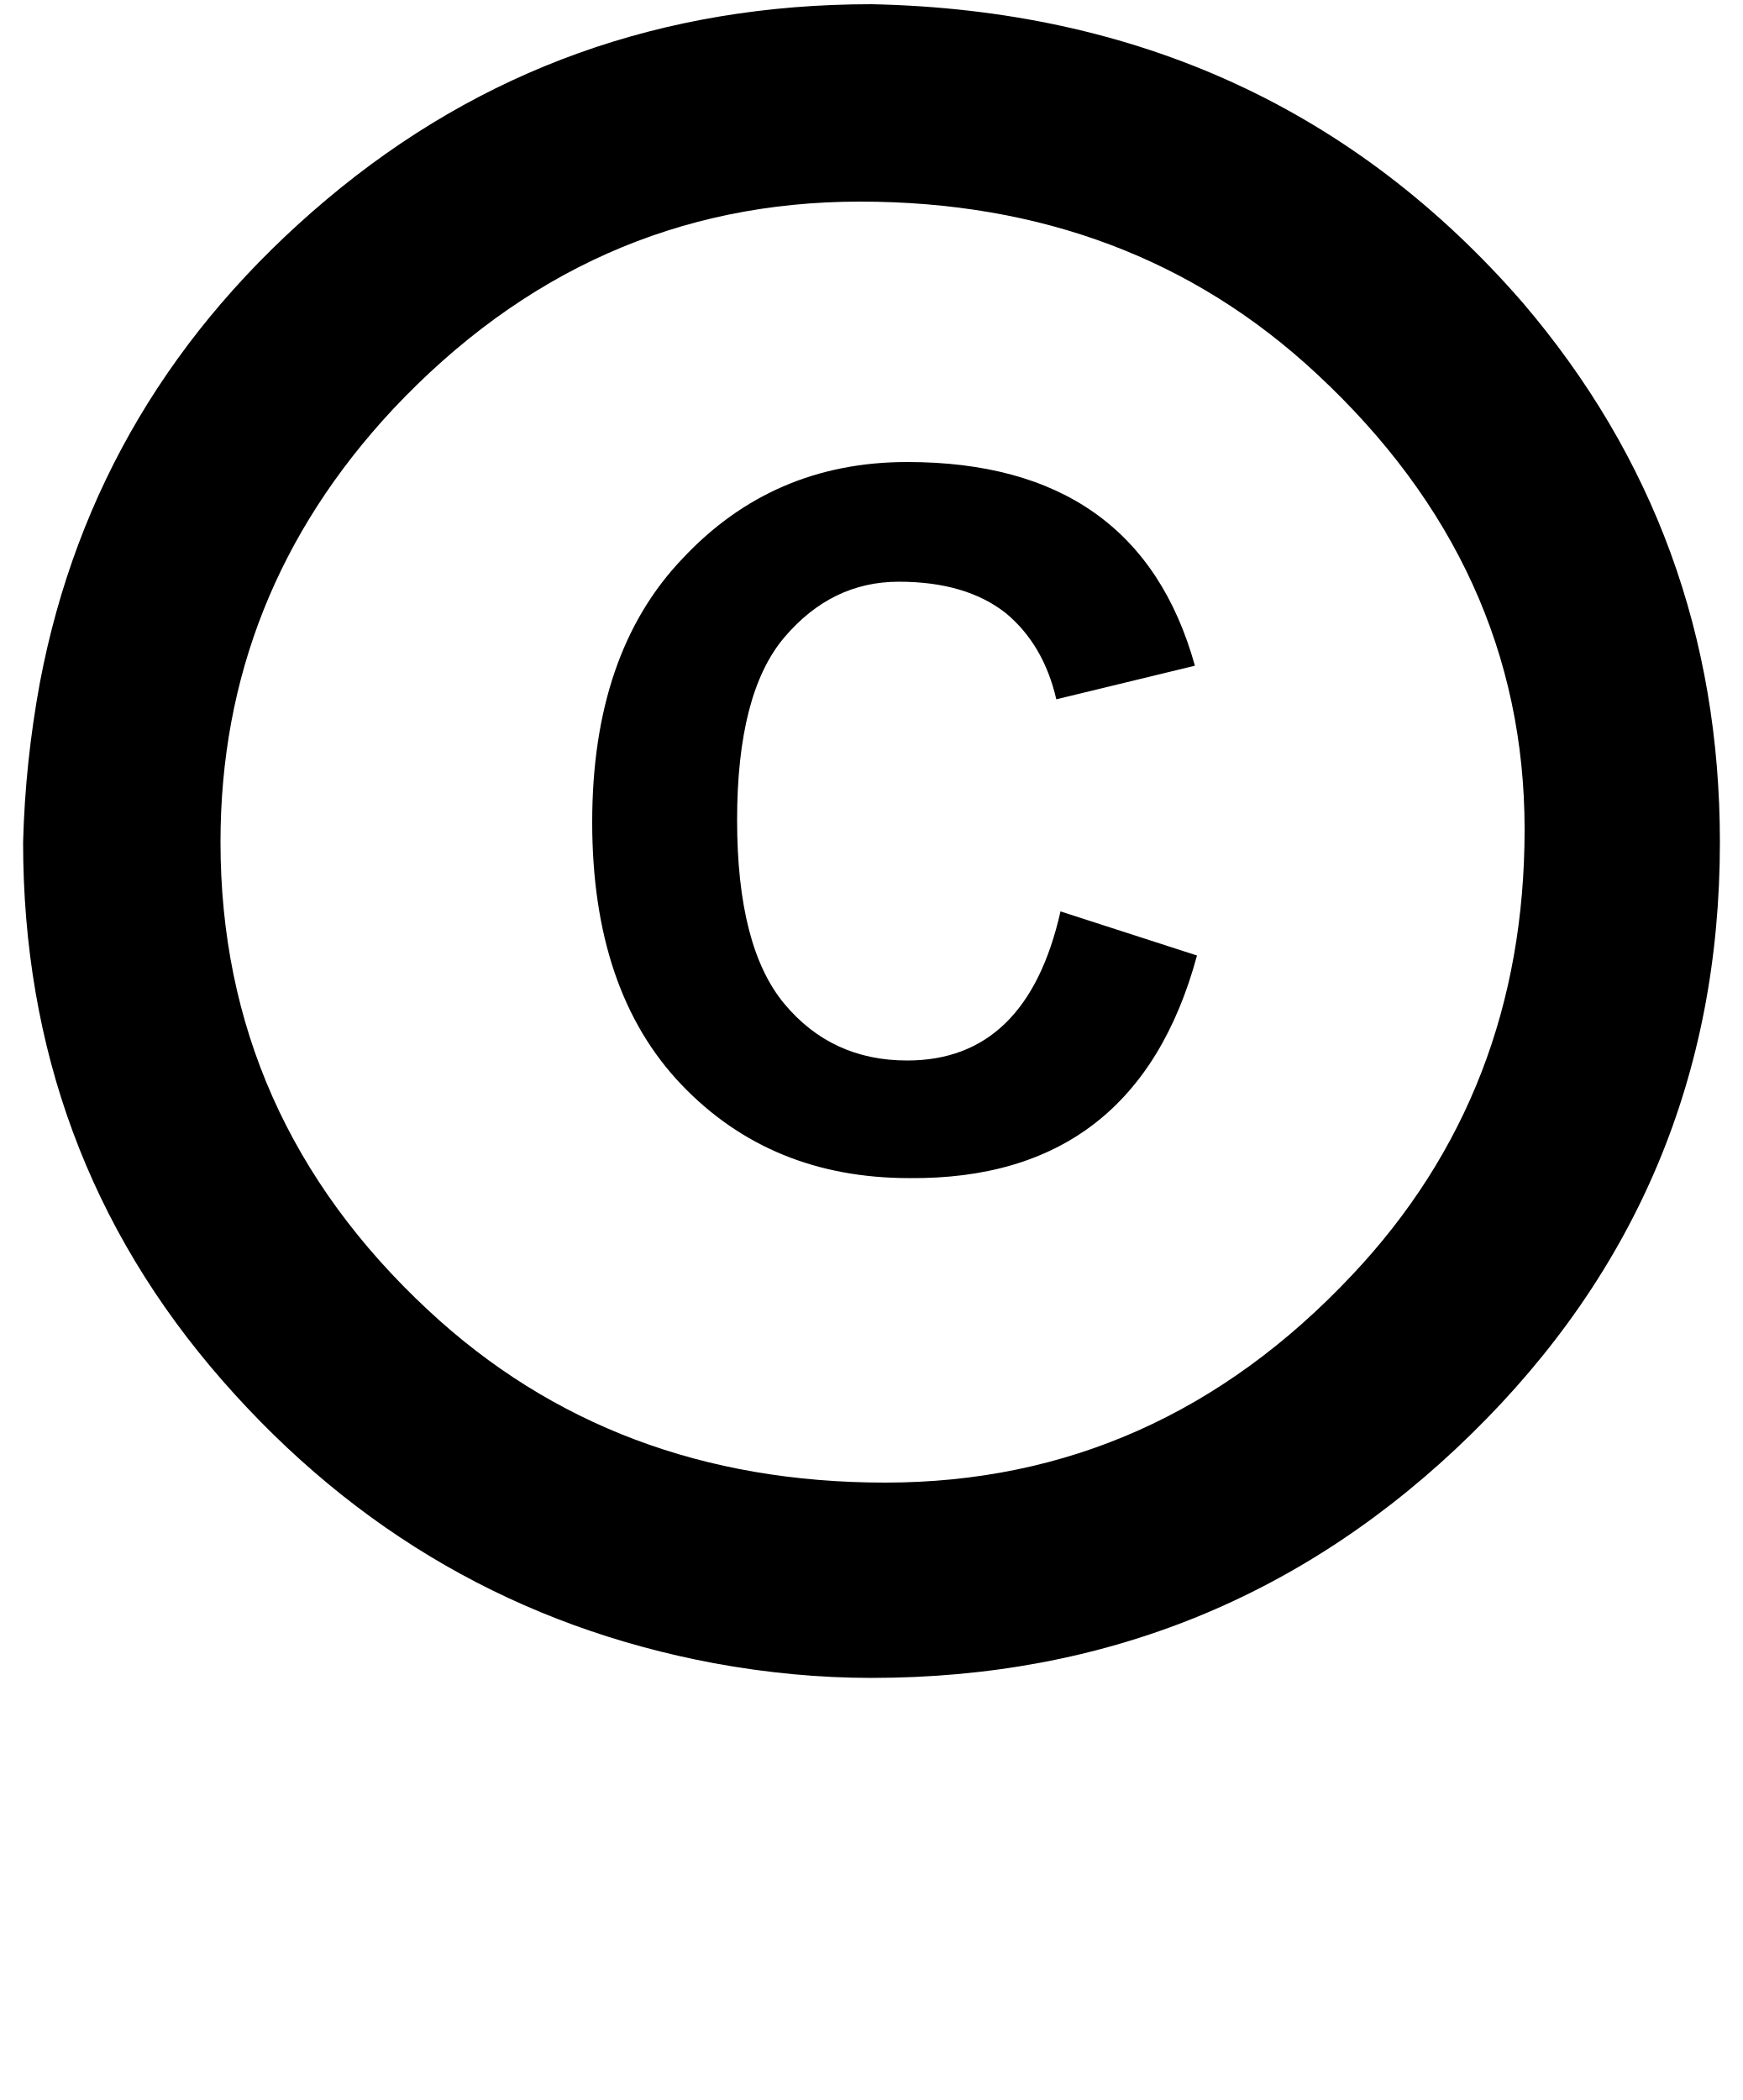
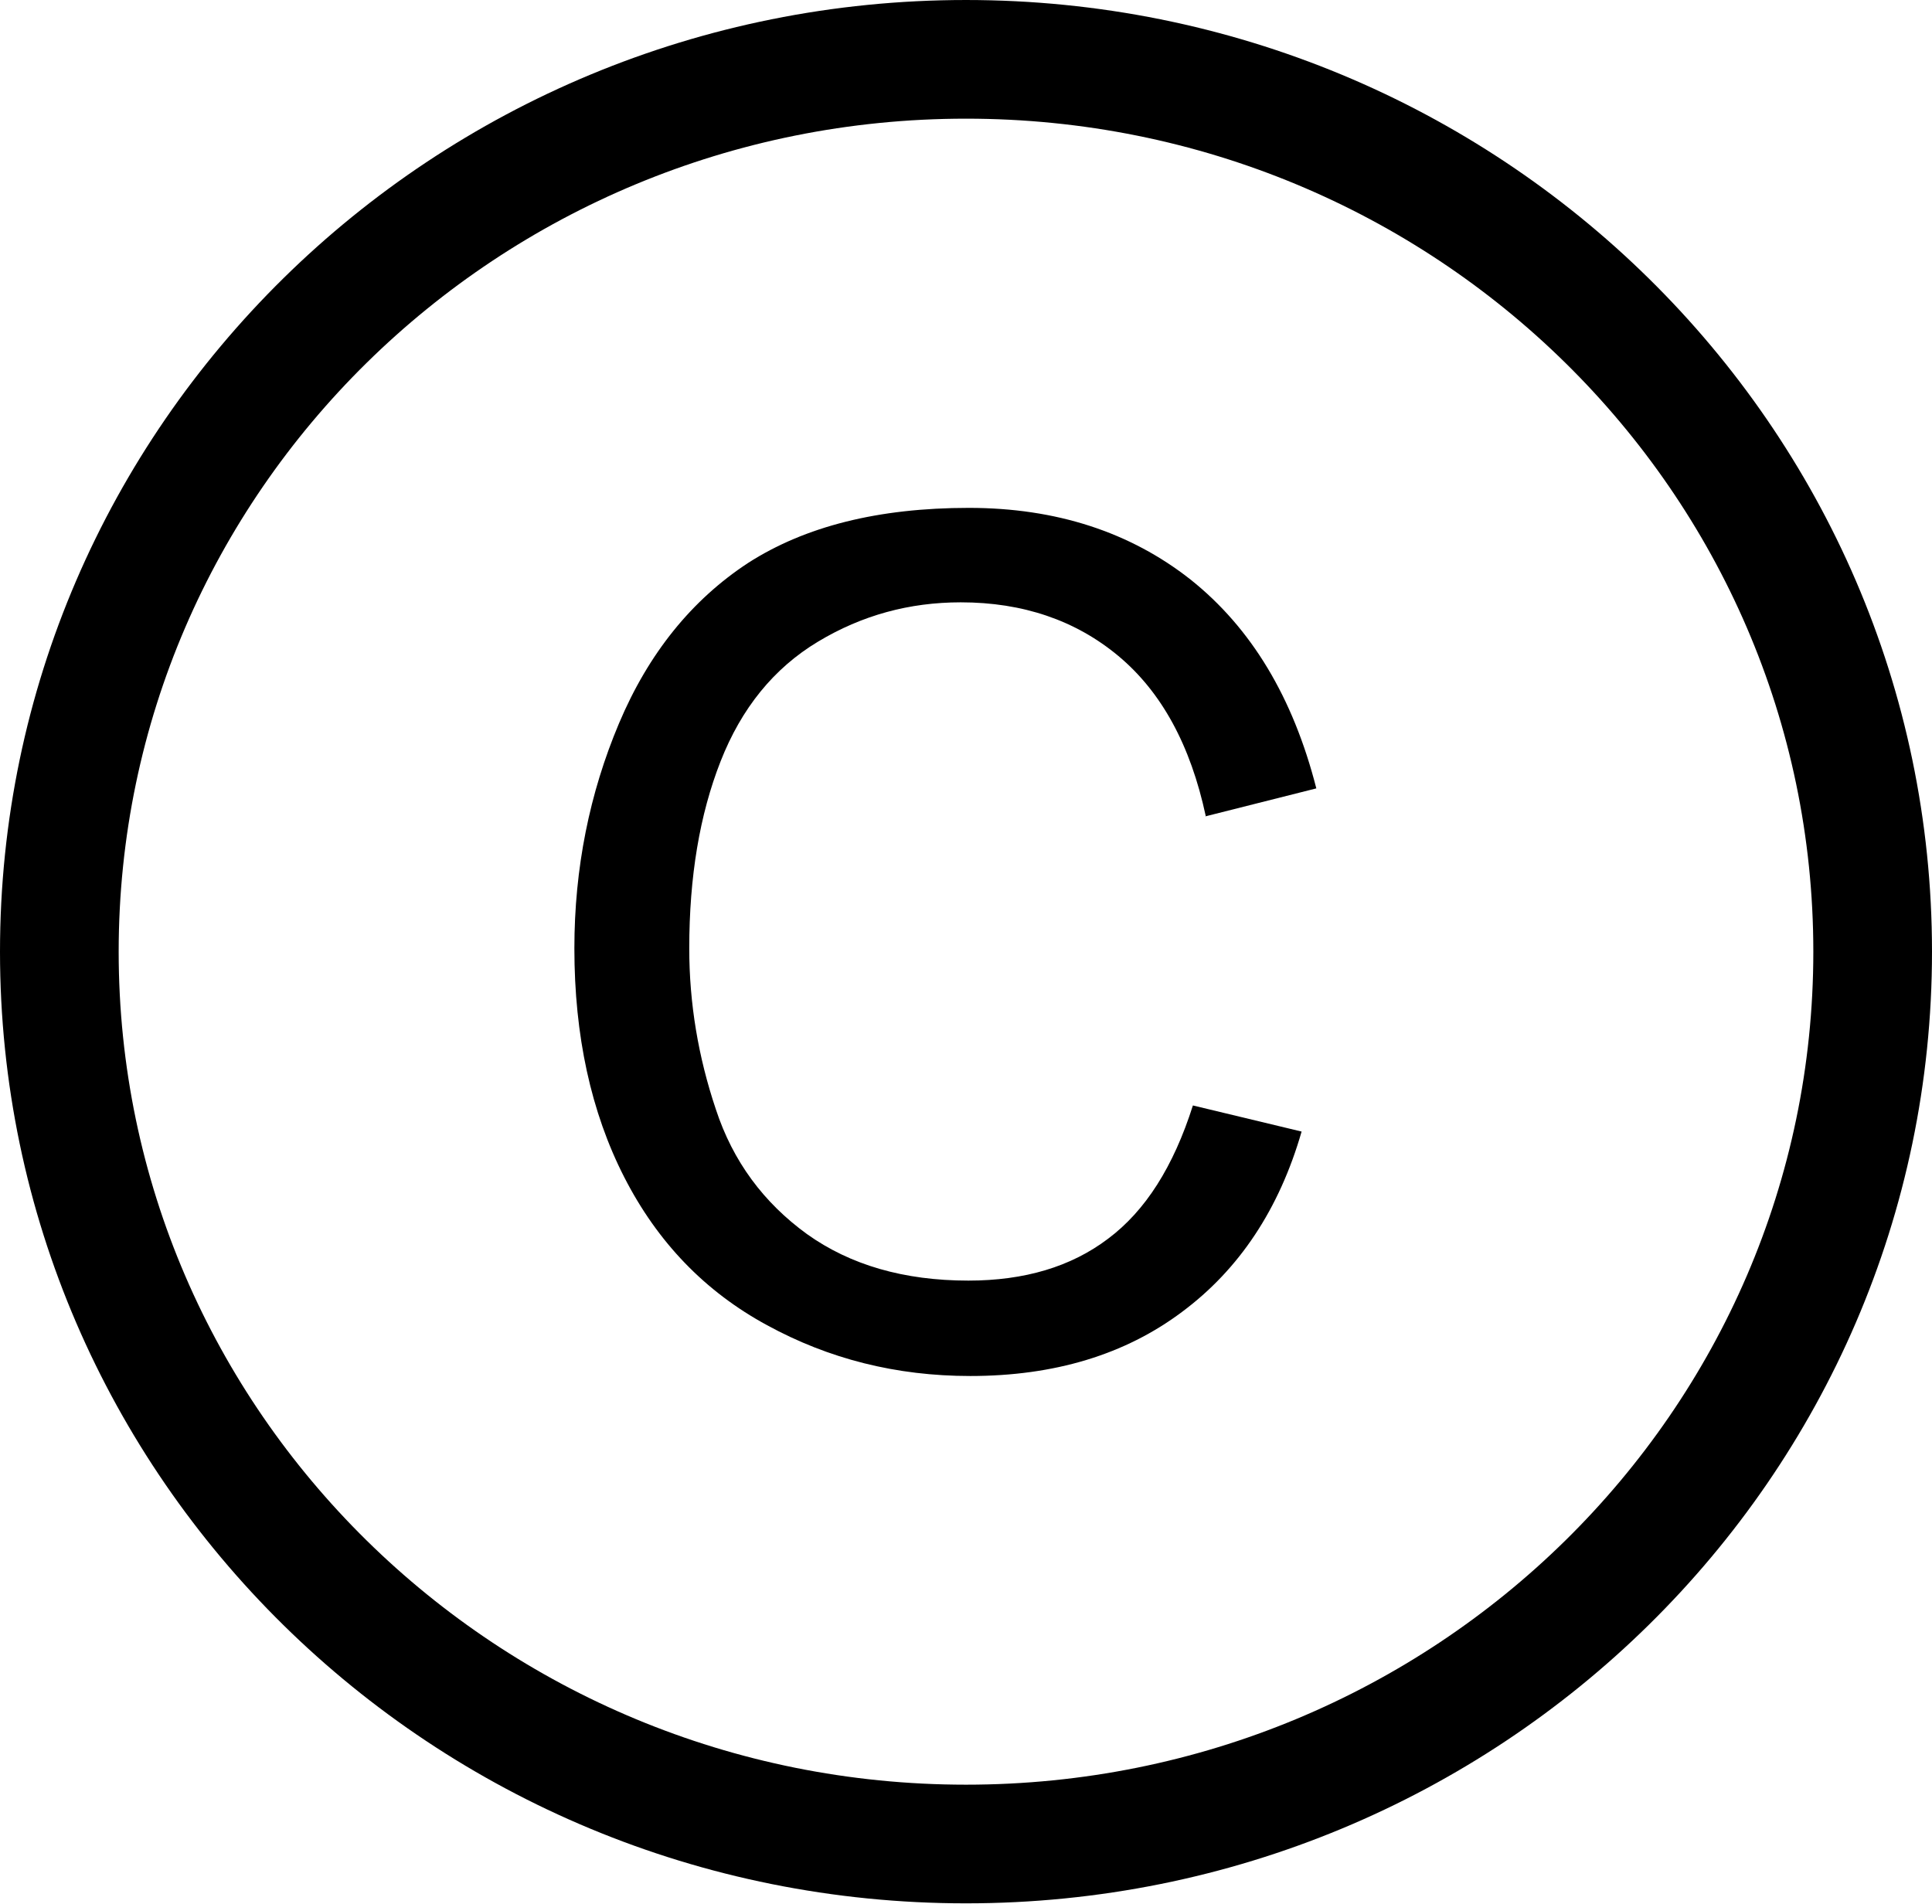
- <svg xmlns="http://www.w3.org/2000/svg" version="1.1" viewBox="-10 0 830 1000">
-   <path fill="currentColor" d="M634 607c54.667 -58 82 -128.667 82 -212s-33 -155.666 -99 -216.999c-58.667 -54.667 -131.167 -82 -217.5 -82s-160.5 33 -222.5 99c-54.667 58.667 -82 127.334 -82 206.001c0 87.333 33 161.666 99 222.999c58.667 54.667 131.167 82 217.5 82 s160.5 -33 222.5 -99.001zM809 401.001c0 110.667 -39.5 204.667 -118.5 282s-174.167 116 -285.5 116c-24.667 0 -49.667 -2.333 -75 -7c-92.667 -17.333 -170.667 -62.166 -234 -134.499s-95 -157.833 -95 -256.5c0.667 -25.333 3.334 -50.666 8.001 -75.999 c17.333 -91.333 62.833 -168 136.5 -230s160.167 -93 259.5 -93c126.667 2.667 230 50 310 142c62.667 73.333 94 158.999 93.999 256.998zM422.001 505.003c38 0 62.333 -23.666 72.999 -70.998l65 21c-19.333 71.333 -65 106.666 -137 105.999 c-44 0 -80.167 -14.833 -108.5 -44.5s-42.5 -71.334 -42.5 -125.001s14.333 -95.5 43 -125.5c28.667 -30.667 64.334 -46 107.001 -46c73.333 0 119 32.333 137 97l-66 16c-4 -17.333 -12 -31 -24 -41c-12.667 -10 -29.667 -15 -51 -15s-39.5 8.833 -54.5 26.5 s-22.5 46.667 -22.5 87s7.5 69.5 22.5 87.5s34.5 27 58.5 27z" />
+ <svg xmlns="http://www.w3.org/2000/svg" width="4.07mm" height="4.01mm" version="1.1" viewBox="0 0 4.07 4.01" id="svg868">
+   <defs id="defs872" />
+   <g transform="translate(-63.187,-108.977)" id="g866">
+     <g transform="matrix(0.01,0,0,0.01,-84.808,68.372)" clip-rule="evenodd" fill-rule="evenodd" image-rendering="optimizeQuality" shape-rendering="geometricPrecision" text-rendering="geometricPrecision" id="g864">
+       <g id="g126">
+         <ellipse class="fil2 str1" cx="15003" cy="4261" rx="191" ry="188" fill="none" stroke="#000000" stroke-width="50" id="ellipse860" style="fill-opacity:1;fill-rule:evenodd;stroke-width:25;stroke-miterlimit:4;stroke-dasharray:none" />
+       </g>
+     </g>
+   </g>
+   <path class="fil1" d="M 2.539,1.72 2.773,1.661 C 2.724,1.469 2.636,1.323 2.508,1.221 2.381,1.121 2.225,1.07 2.041,1.07 c -0.191,0 -0.345,0.039 -0.465,0.116 C 1.457,1.264 1.366,1.377 1.304,1.524 1.242,1.671 1.21,1.829 1.21,1.998 c 0,0.184 0.035,0.345 0.105,0.482 0.07,0.137 0.17,0.241 0.301,0.312 0.13,0.071 0.272,0.107 0.428,0.107 0.177,0 0.326,-0.045 0.446,-0.135 0.121,-0.09 0.205,-0.217 0.252,-0.38 L 2.513,2.329 c -0.041,0.129 -0.1,0.222 -0.179,0.281 -0.078,0.059 -0.176,0.088 -0.294,0.088 -0.136,0 -0.249,-0.033 -0.34,-0.098 -0.091,-0.066 -0.156,-0.153 -0.192,-0.263 -0.037,-0.11 -0.056,-0.223 -0.056,-0.339 0,-0.151 0.022,-0.282 0.066,-0.394 0.044,-0.112 0.112,-0.196 0.205,-0.252 0.093,-0.056 0.193,-0.083 0.301,-0.083 0.131,0 0.242,0.038 0.332,0.113 0.091,0.076 0.152,0.188 0.184,0.337 z" id="path1056" style="clip-rule:evenodd;fill:#000000;fill-rule:nonzero;stroke-width:20.648;stroke-miterlimit:4;stroke-dasharray:none;image-rendering:optimizeQuality;shape-rendering:geometricPrecision;text-rendering:geometricPrecision" />
</svg>
